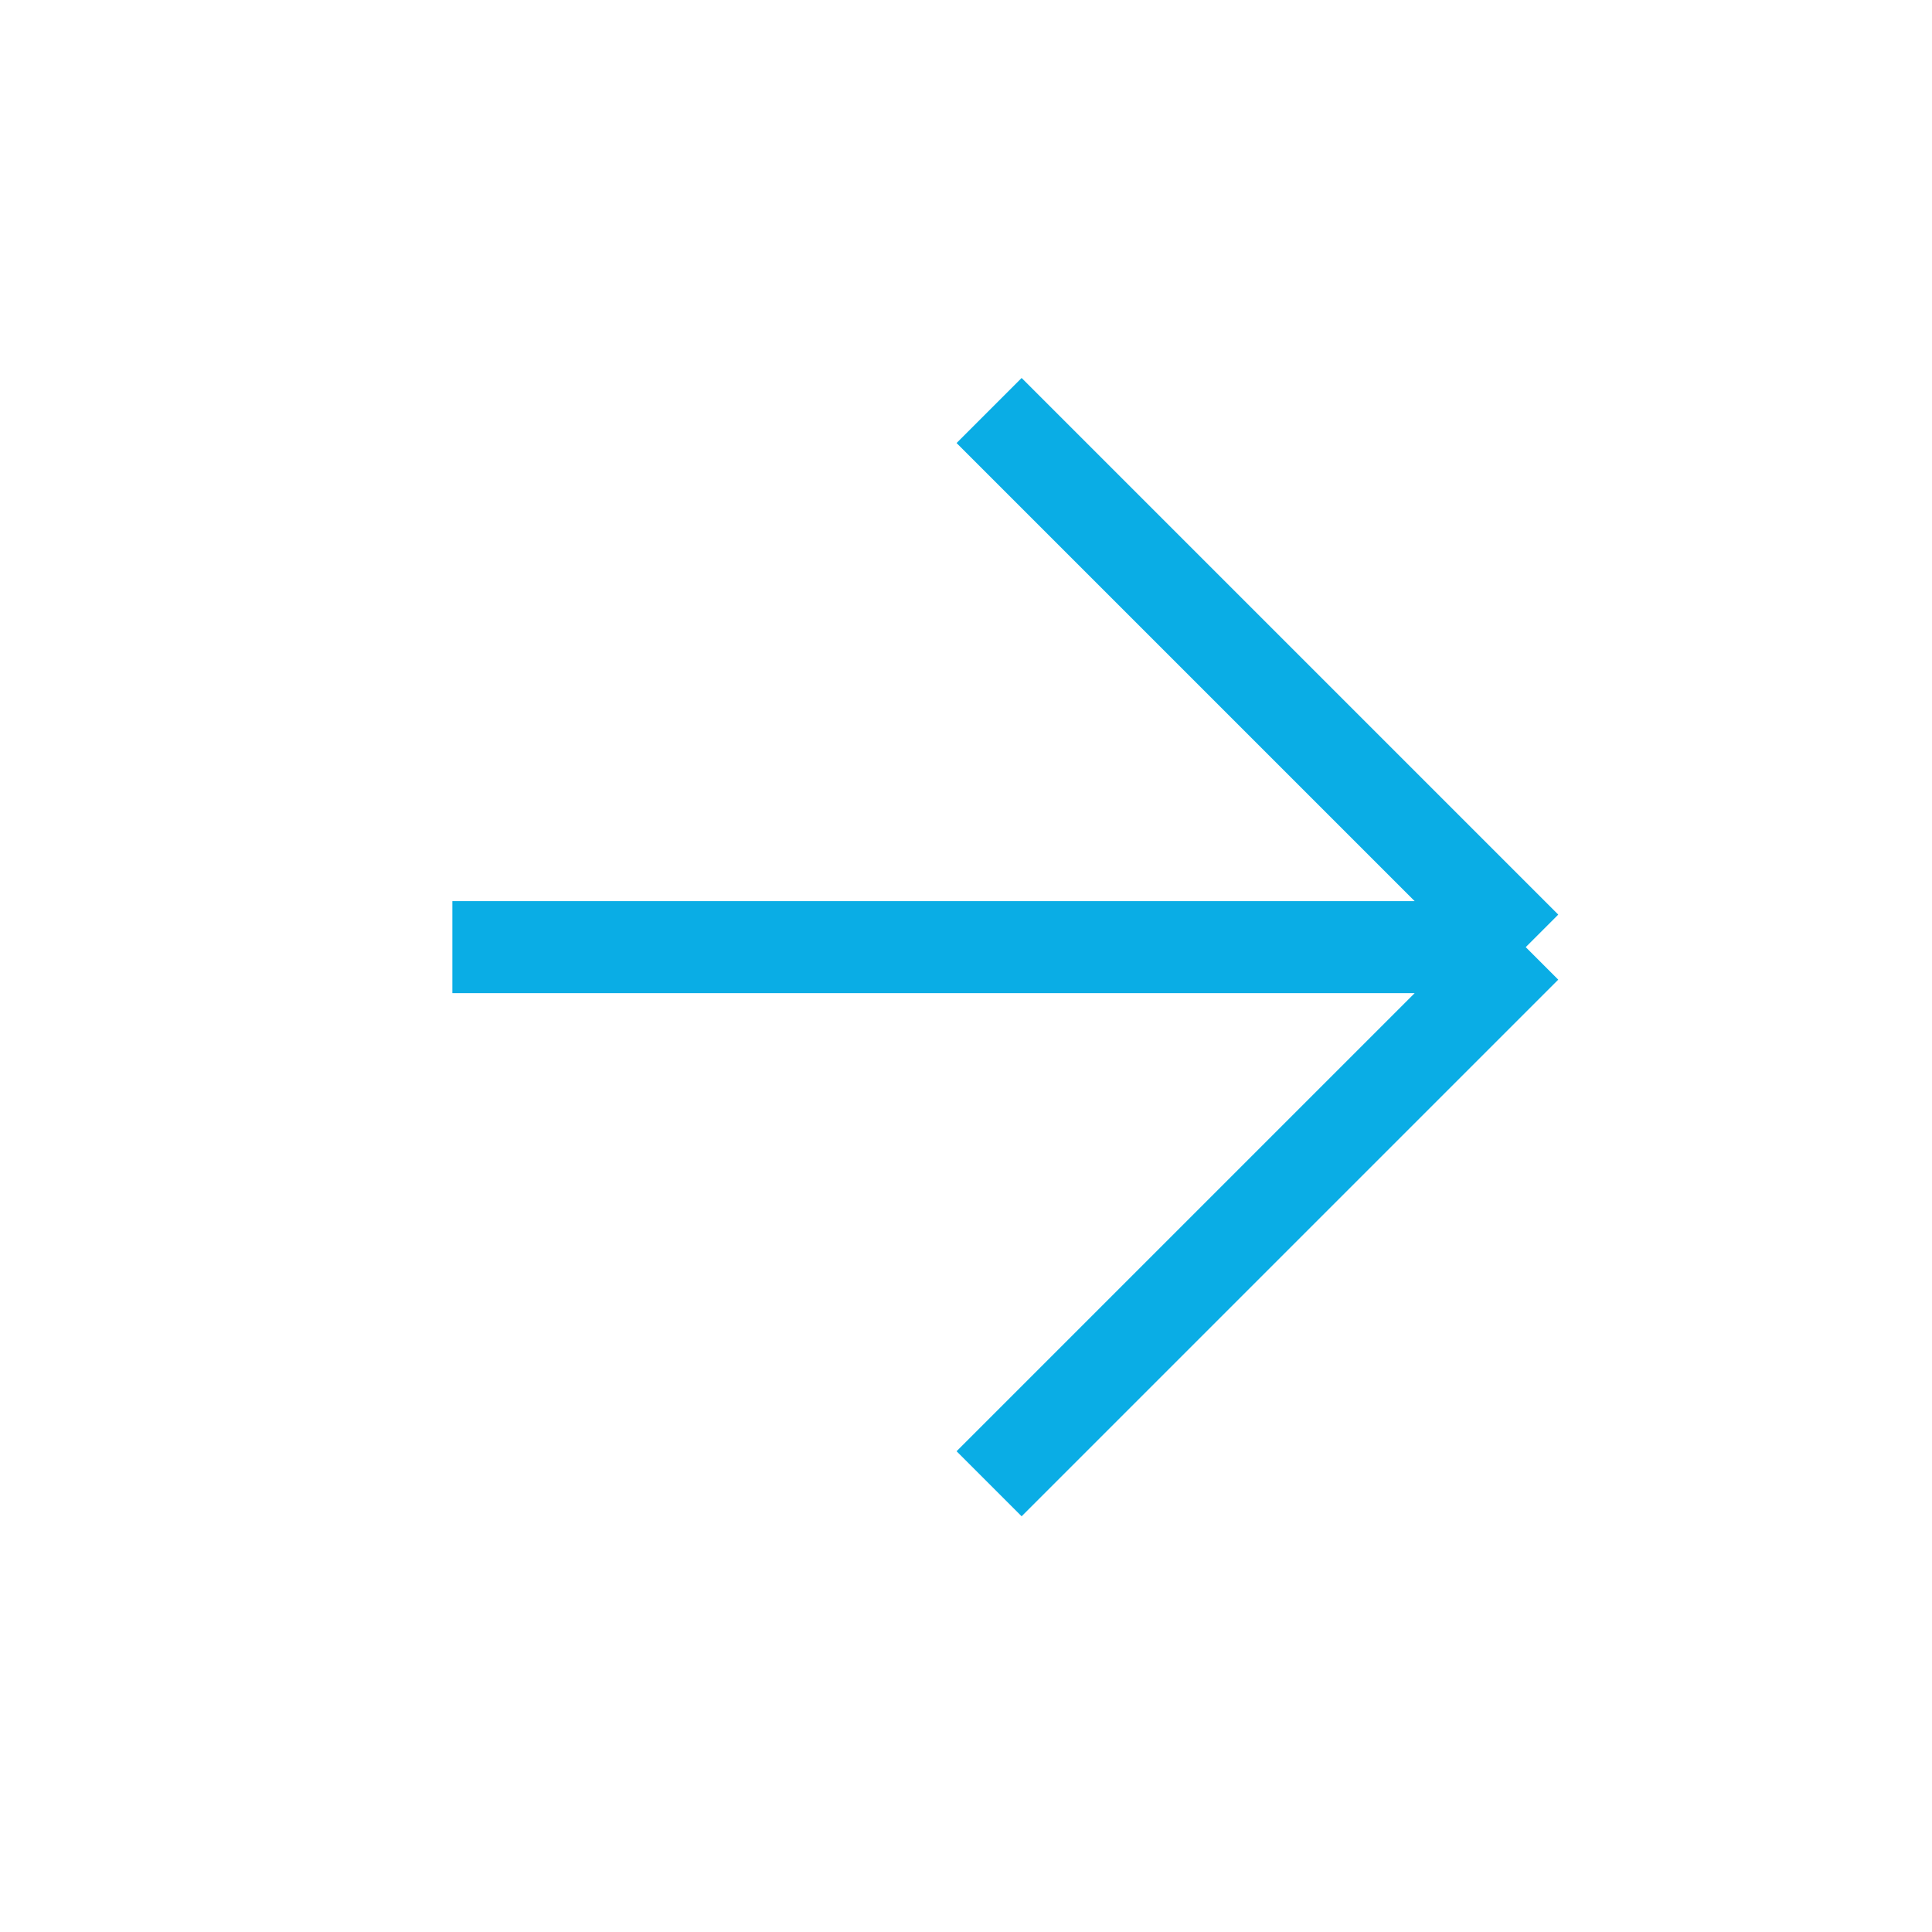
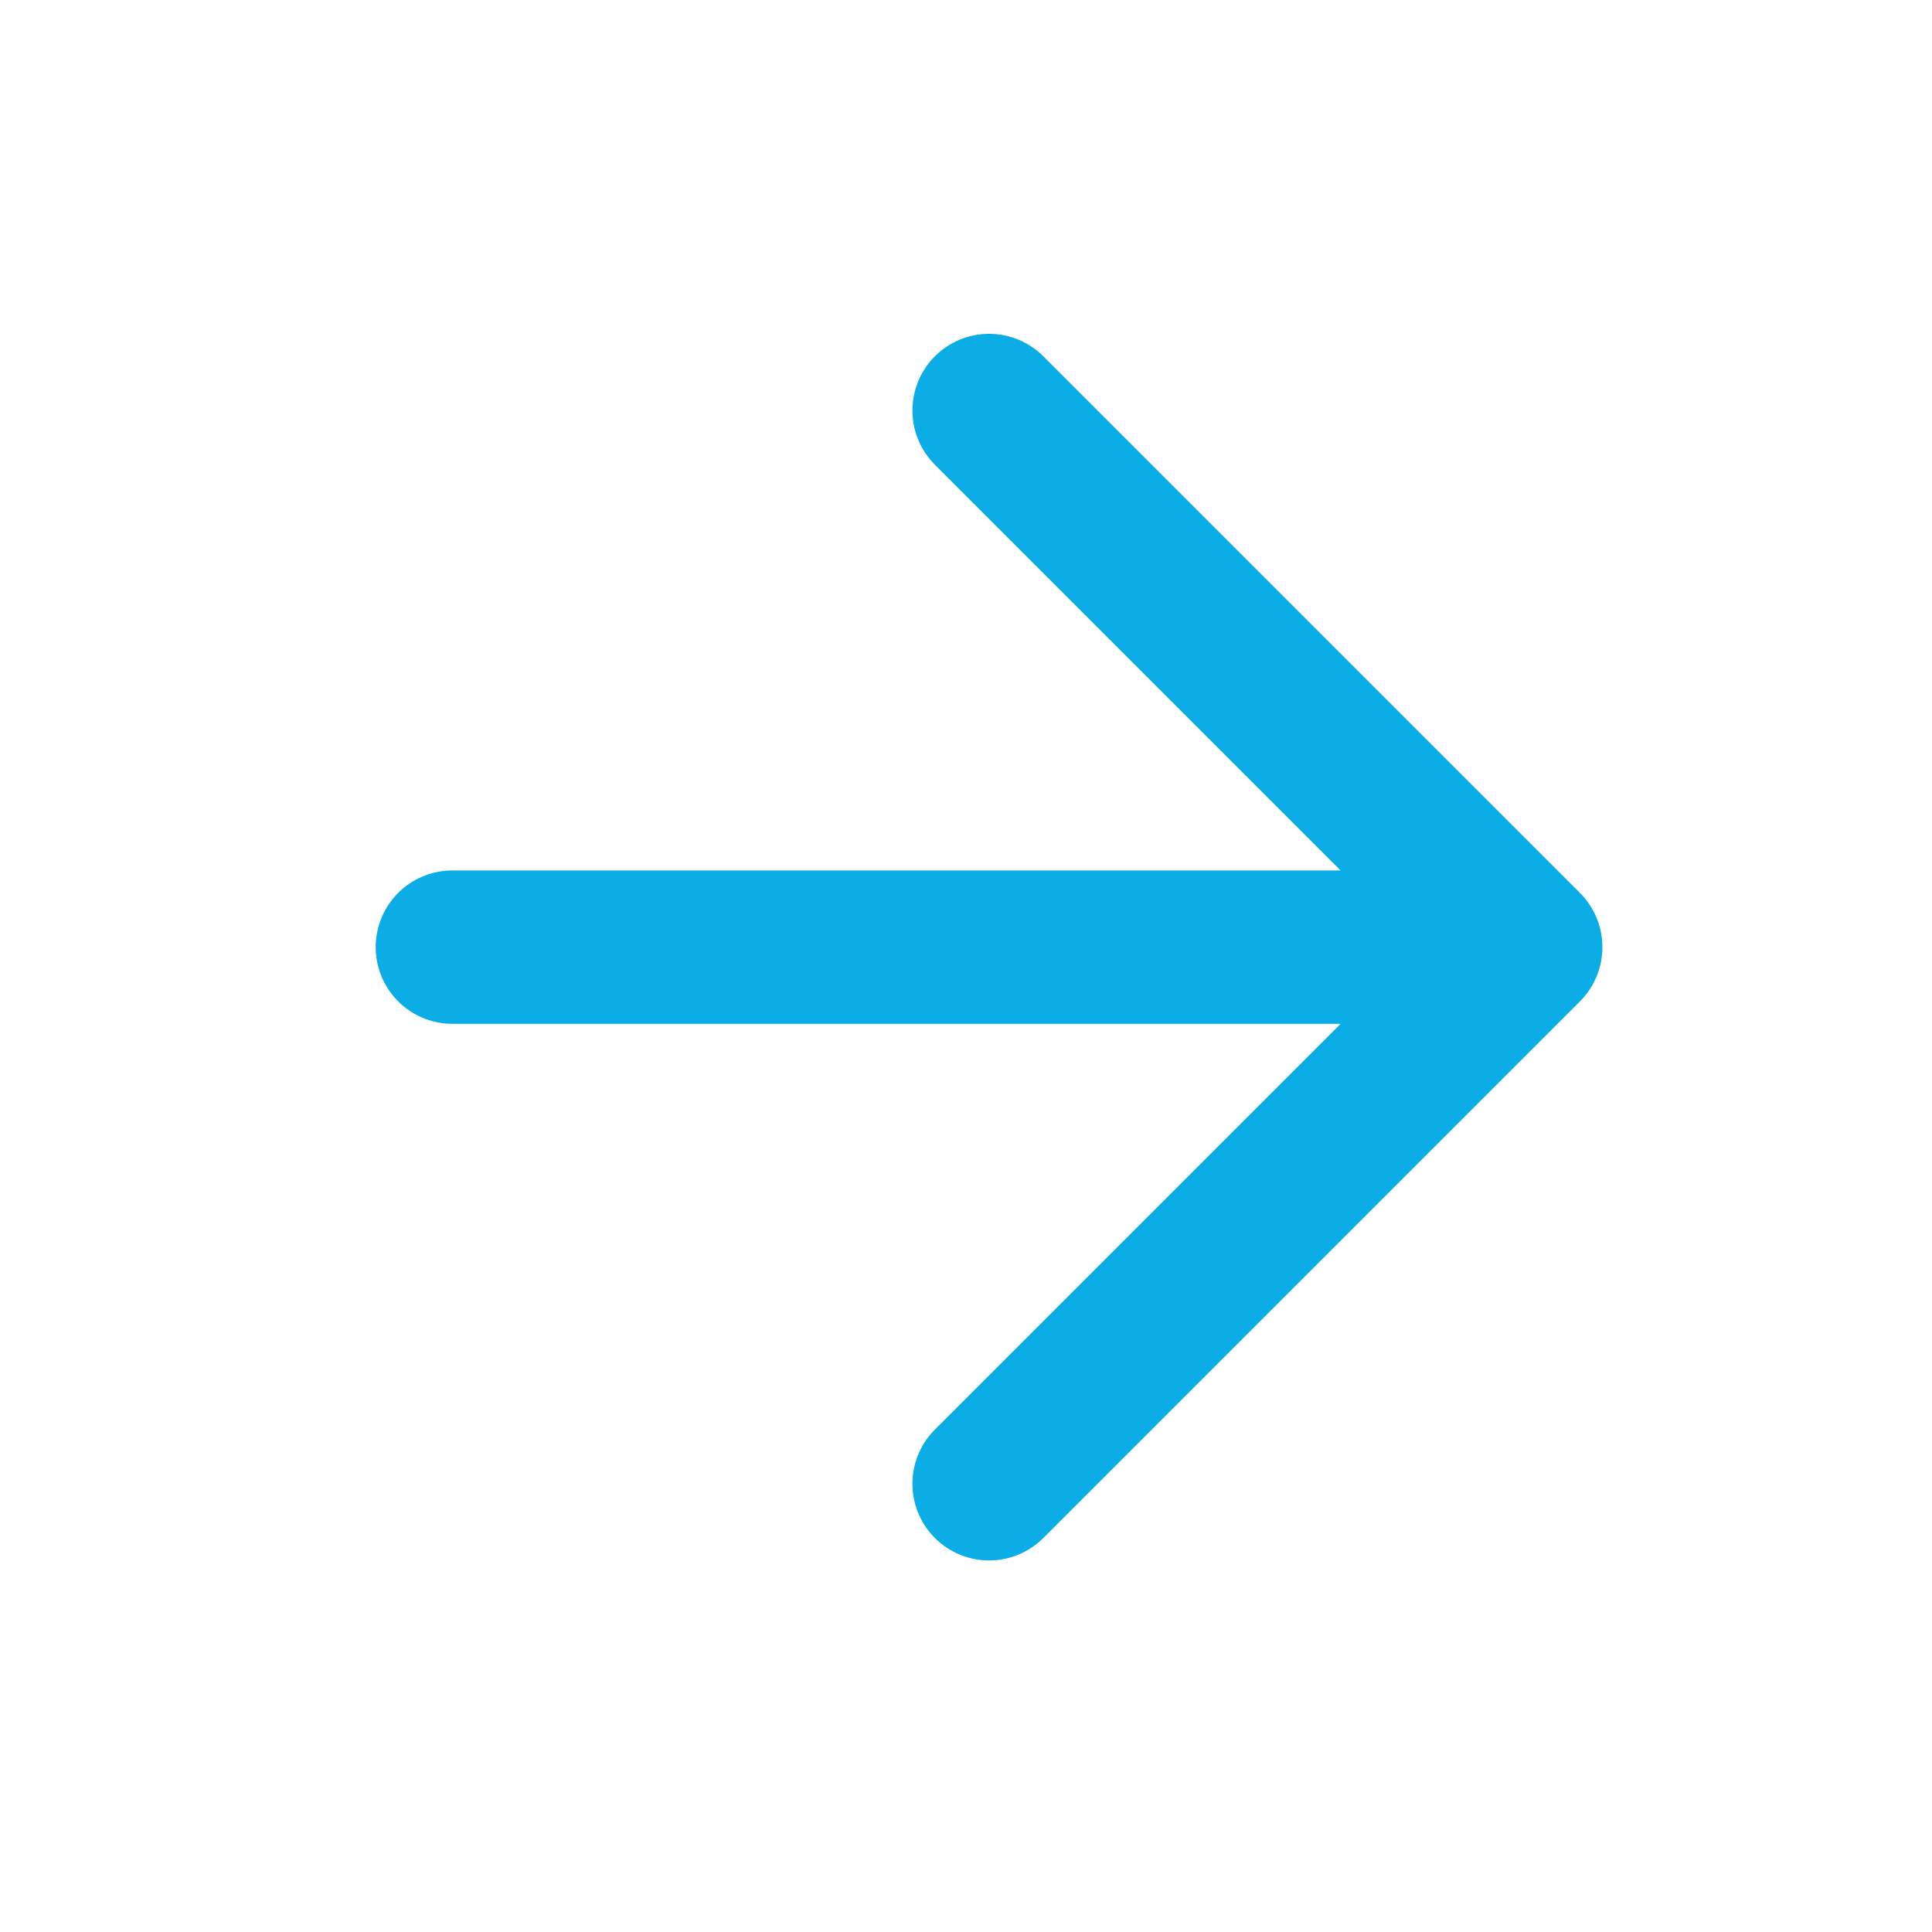
<svg xmlns="http://www.w3.org/2000/svg" fill="none" height="21" viewBox="0 0 21 21" width="21">
-   <path d="m4.917 10.295h11.667m0 0-5.833-5.833m5.833 5.833-5.833 5.833" stroke="#0aade5" strokeLinecap="round" strokeLinejoin="round" strokeWidth="1.667" />
+   <path d="m4.917 10.295h11.667m0 0-5.833-5.833m5.833 5.833-5.833 5.833" stroke="#0aade5" stroke-linecap="round" stroke-linejoin="round" stroke-width="1.667" />
</svg>
